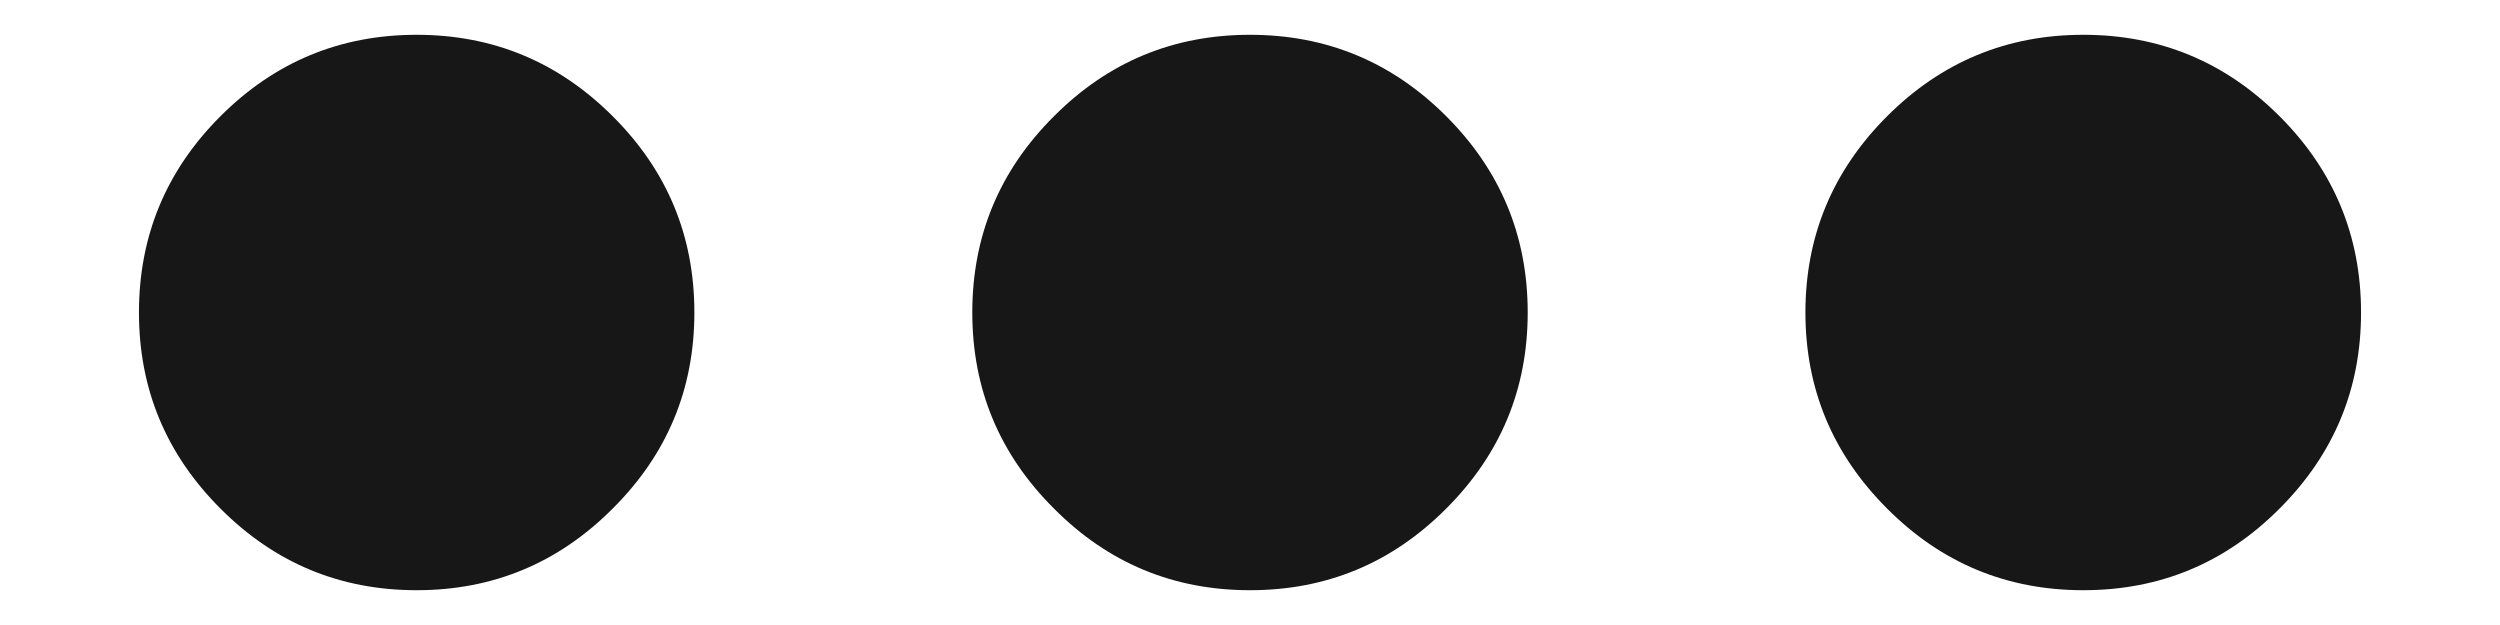
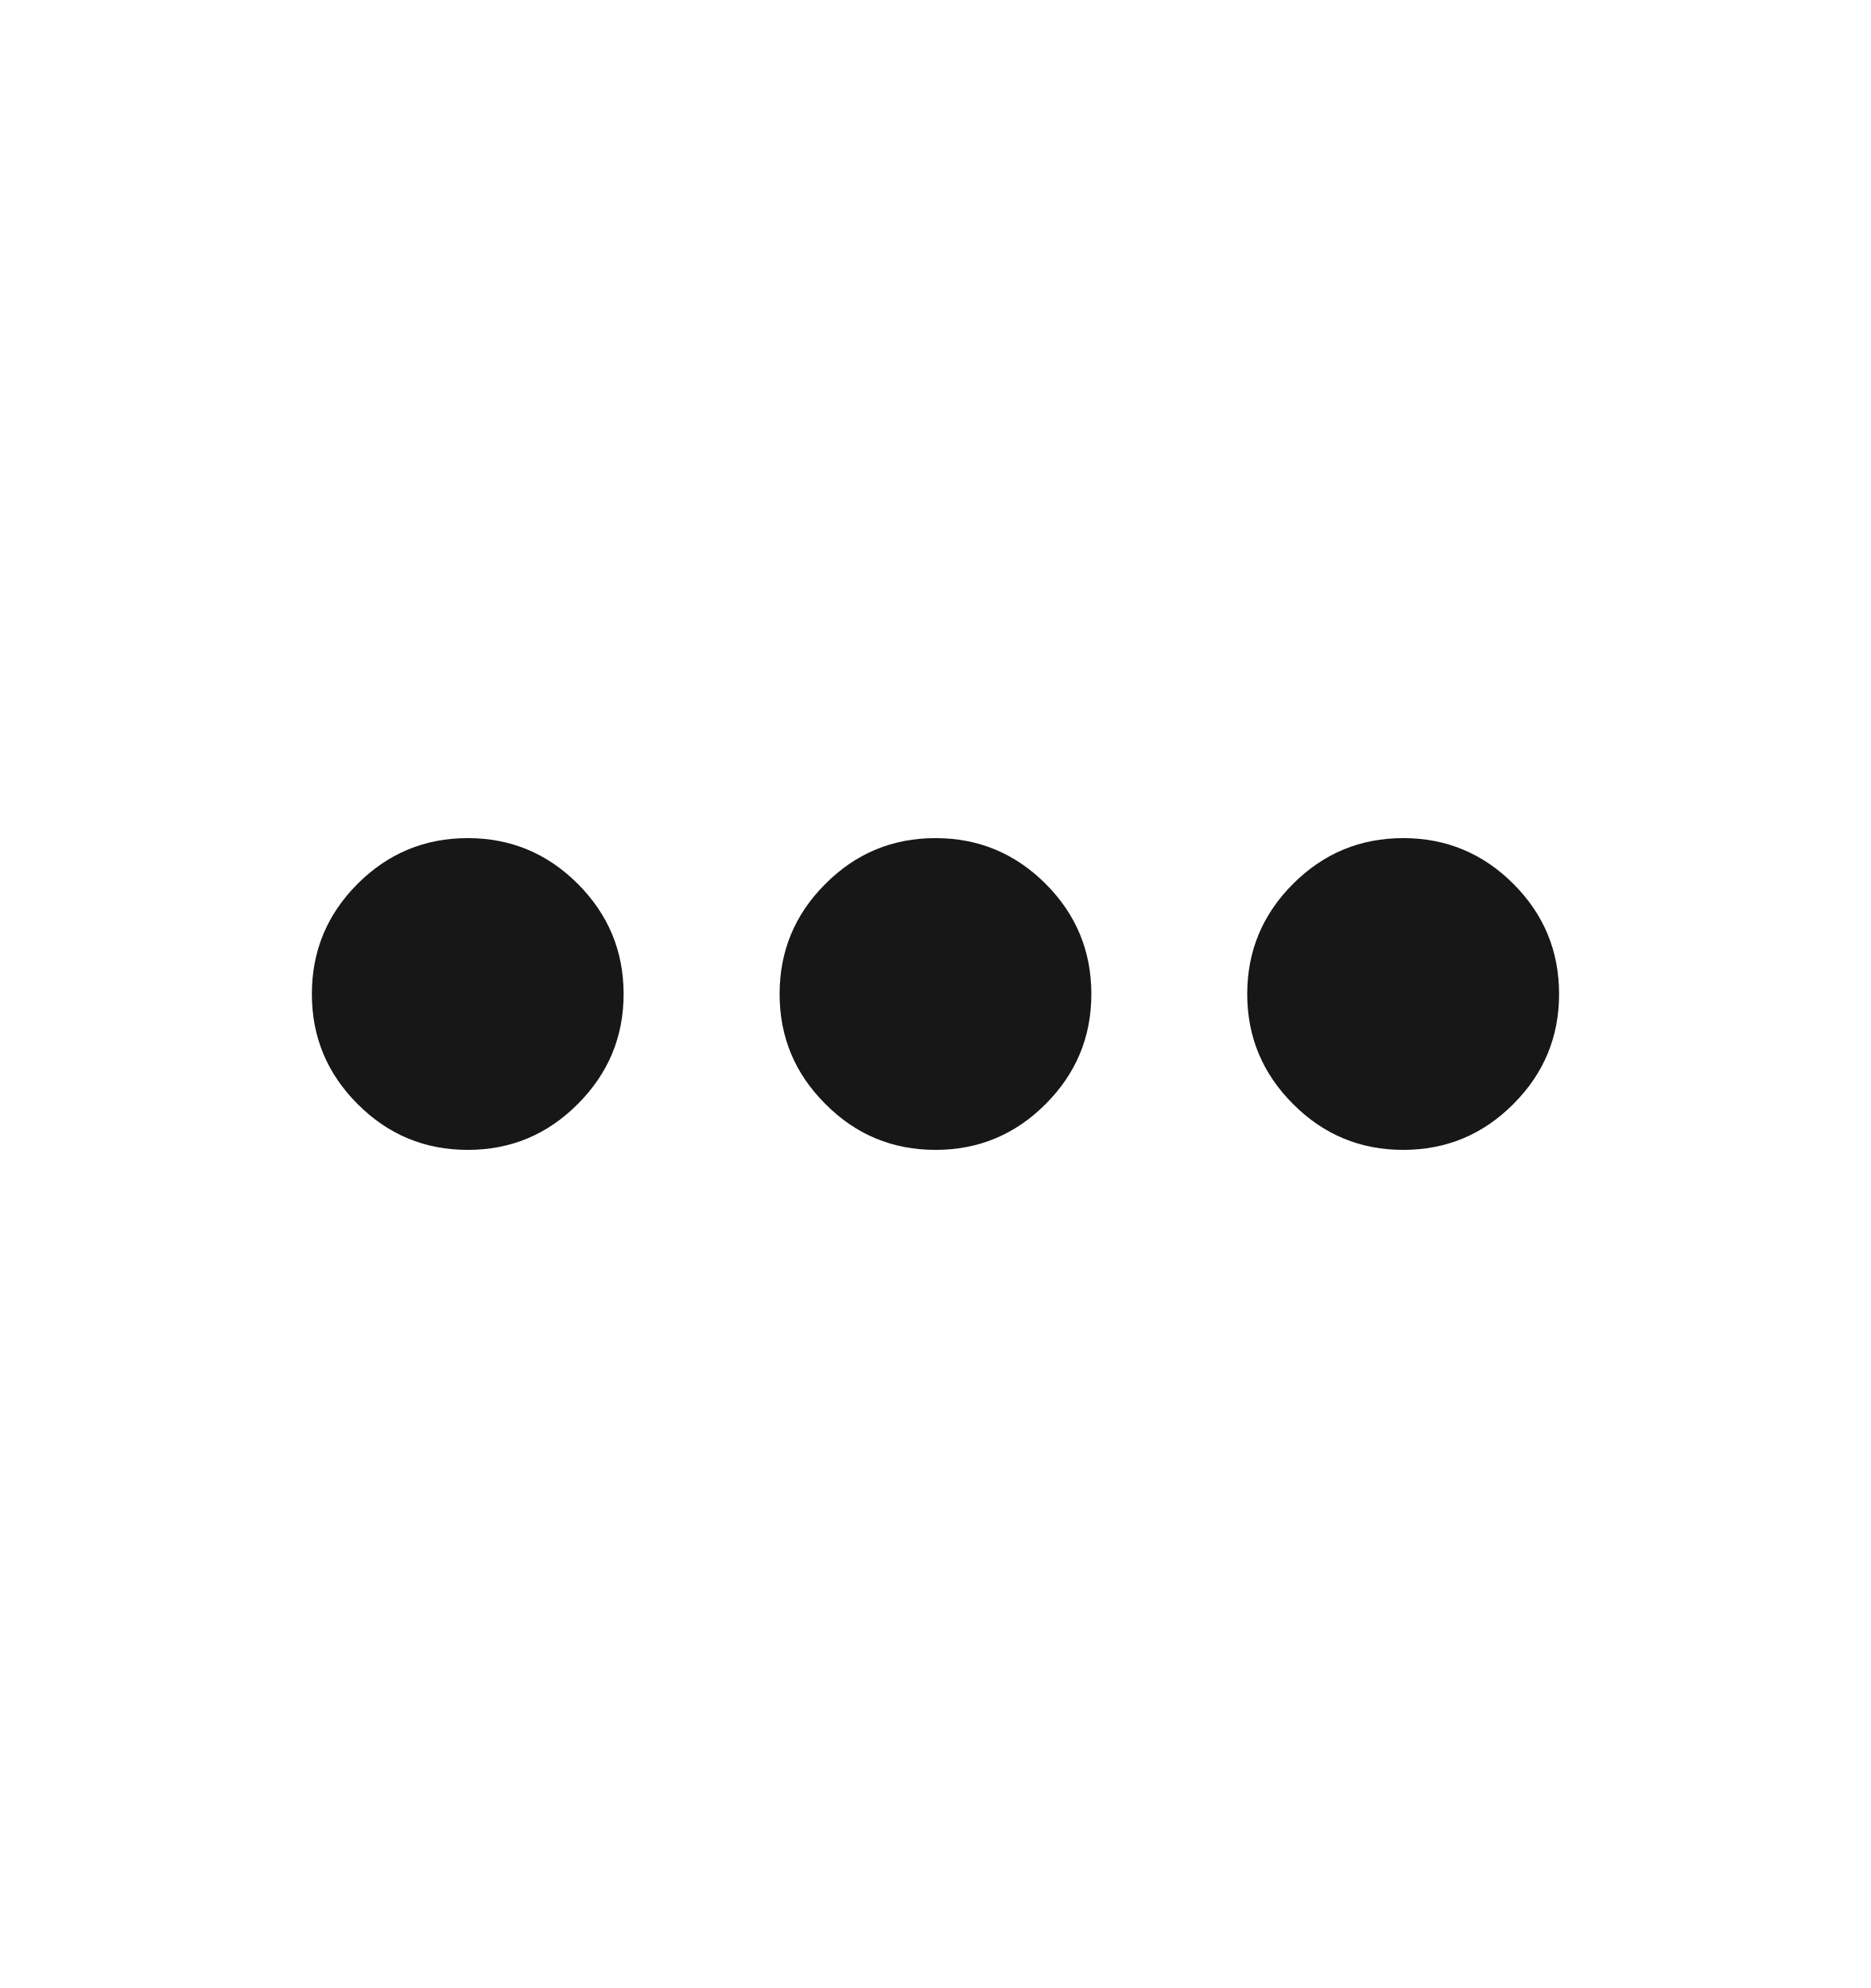
- <svg xmlns="http://www.w3.org/2000/svg" width="12" height="3" viewBox="0 0 12 3" fill="none">
-   <path d="M2 2.833C1.633 2.833 1.319 2.703 1.058 2.441C0.797 2.18 0.667 1.867 0.667 1.5C0.667 1.133 0.797 0.819 1.058 0.558C1.319 0.297 1.633 0.167 2 0.167C2.366 0.167 2.68 0.297 2.941 0.558C3.203 0.819 3.333 1.133 3.333 1.5C3.333 1.867 3.203 2.18 2.941 2.441C2.68 2.703 2.366 2.833 2 2.833ZM6 2.833C5.633 2.833 5.319 2.703 5.059 2.441C4.797 2.18 4.667 1.867 4.667 1.5C4.667 1.133 4.797 0.819 5.059 0.558C5.319 0.297 5.633 0.167 6 0.167C6.367 0.167 6.681 0.297 6.942 0.558C7.203 0.819 7.333 1.133 7.333 1.5C7.333 1.867 7.203 2.18 6.942 2.441C6.681 2.703 6.367 2.833 6 2.833ZM10 2.833C9.633 2.833 9.319 2.703 9.058 2.441C8.797 2.18 8.666 1.867 8.666 1.5C8.666 1.133 8.797 0.819 9.058 0.558C9.319 0.297 9.633 0.167 10 0.167C10.367 0.167 10.681 0.297 10.942 0.558C11.203 0.819 11.333 1.133 11.333 1.5C11.333 1.867 11.203 2.18 10.942 2.441C10.681 2.703 10.367 2.833 10 2.833Z" fill="#171717" />
+ <svg xmlns="http://www.w3.org/2000/svg" width="16" height="17" viewBox="0 0 16 17" fill="none">
+   <path d="M4 9.833C3.633 9.833 3.319 9.703 3.058 9.441C2.797 9.18 2.667 8.867 2.667 8.5C2.667 8.133 2.797 7.819 3.058 7.558C3.319 7.297 3.633 7.167 4 7.167C4.367 7.167 4.68 7.297 4.941 7.558C5.202 7.819 5.333 8.133 5.333 8.5C5.333 8.867 5.202 9.18 4.941 9.441C4.68 9.703 4.367 9.833 4 9.833ZM8 9.833C7.633 9.833 7.319 9.703 7.059 9.441C6.797 9.18 6.667 8.867 6.667 8.5C6.667 8.133 6.797 7.819 7.059 7.558C7.319 7.297 7.633 7.167 8 7.167C8.367 7.167 8.681 7.297 8.942 7.558C9.203 7.819 9.333 8.133 9.333 8.5C9.333 8.867 9.203 9.18 8.942 9.441C8.681 9.703 8.367 9.833 8 9.833ZM12 9.833C11.633 9.833 11.319 9.703 11.058 9.441C10.797 9.18 10.666 8.867 10.666 8.5C10.666 8.133 10.797 7.819 11.058 7.558C11.319 7.297 11.633 7.167 12 7.167C12.367 7.167 12.681 7.297 12.942 7.558C13.203 7.819 13.333 8.133 13.333 8.5C13.333 8.867 13.203 9.18 12.942 9.441C12.681 9.703 12.367 9.833 12 9.833Z" fill="#171717" />
</svg>
